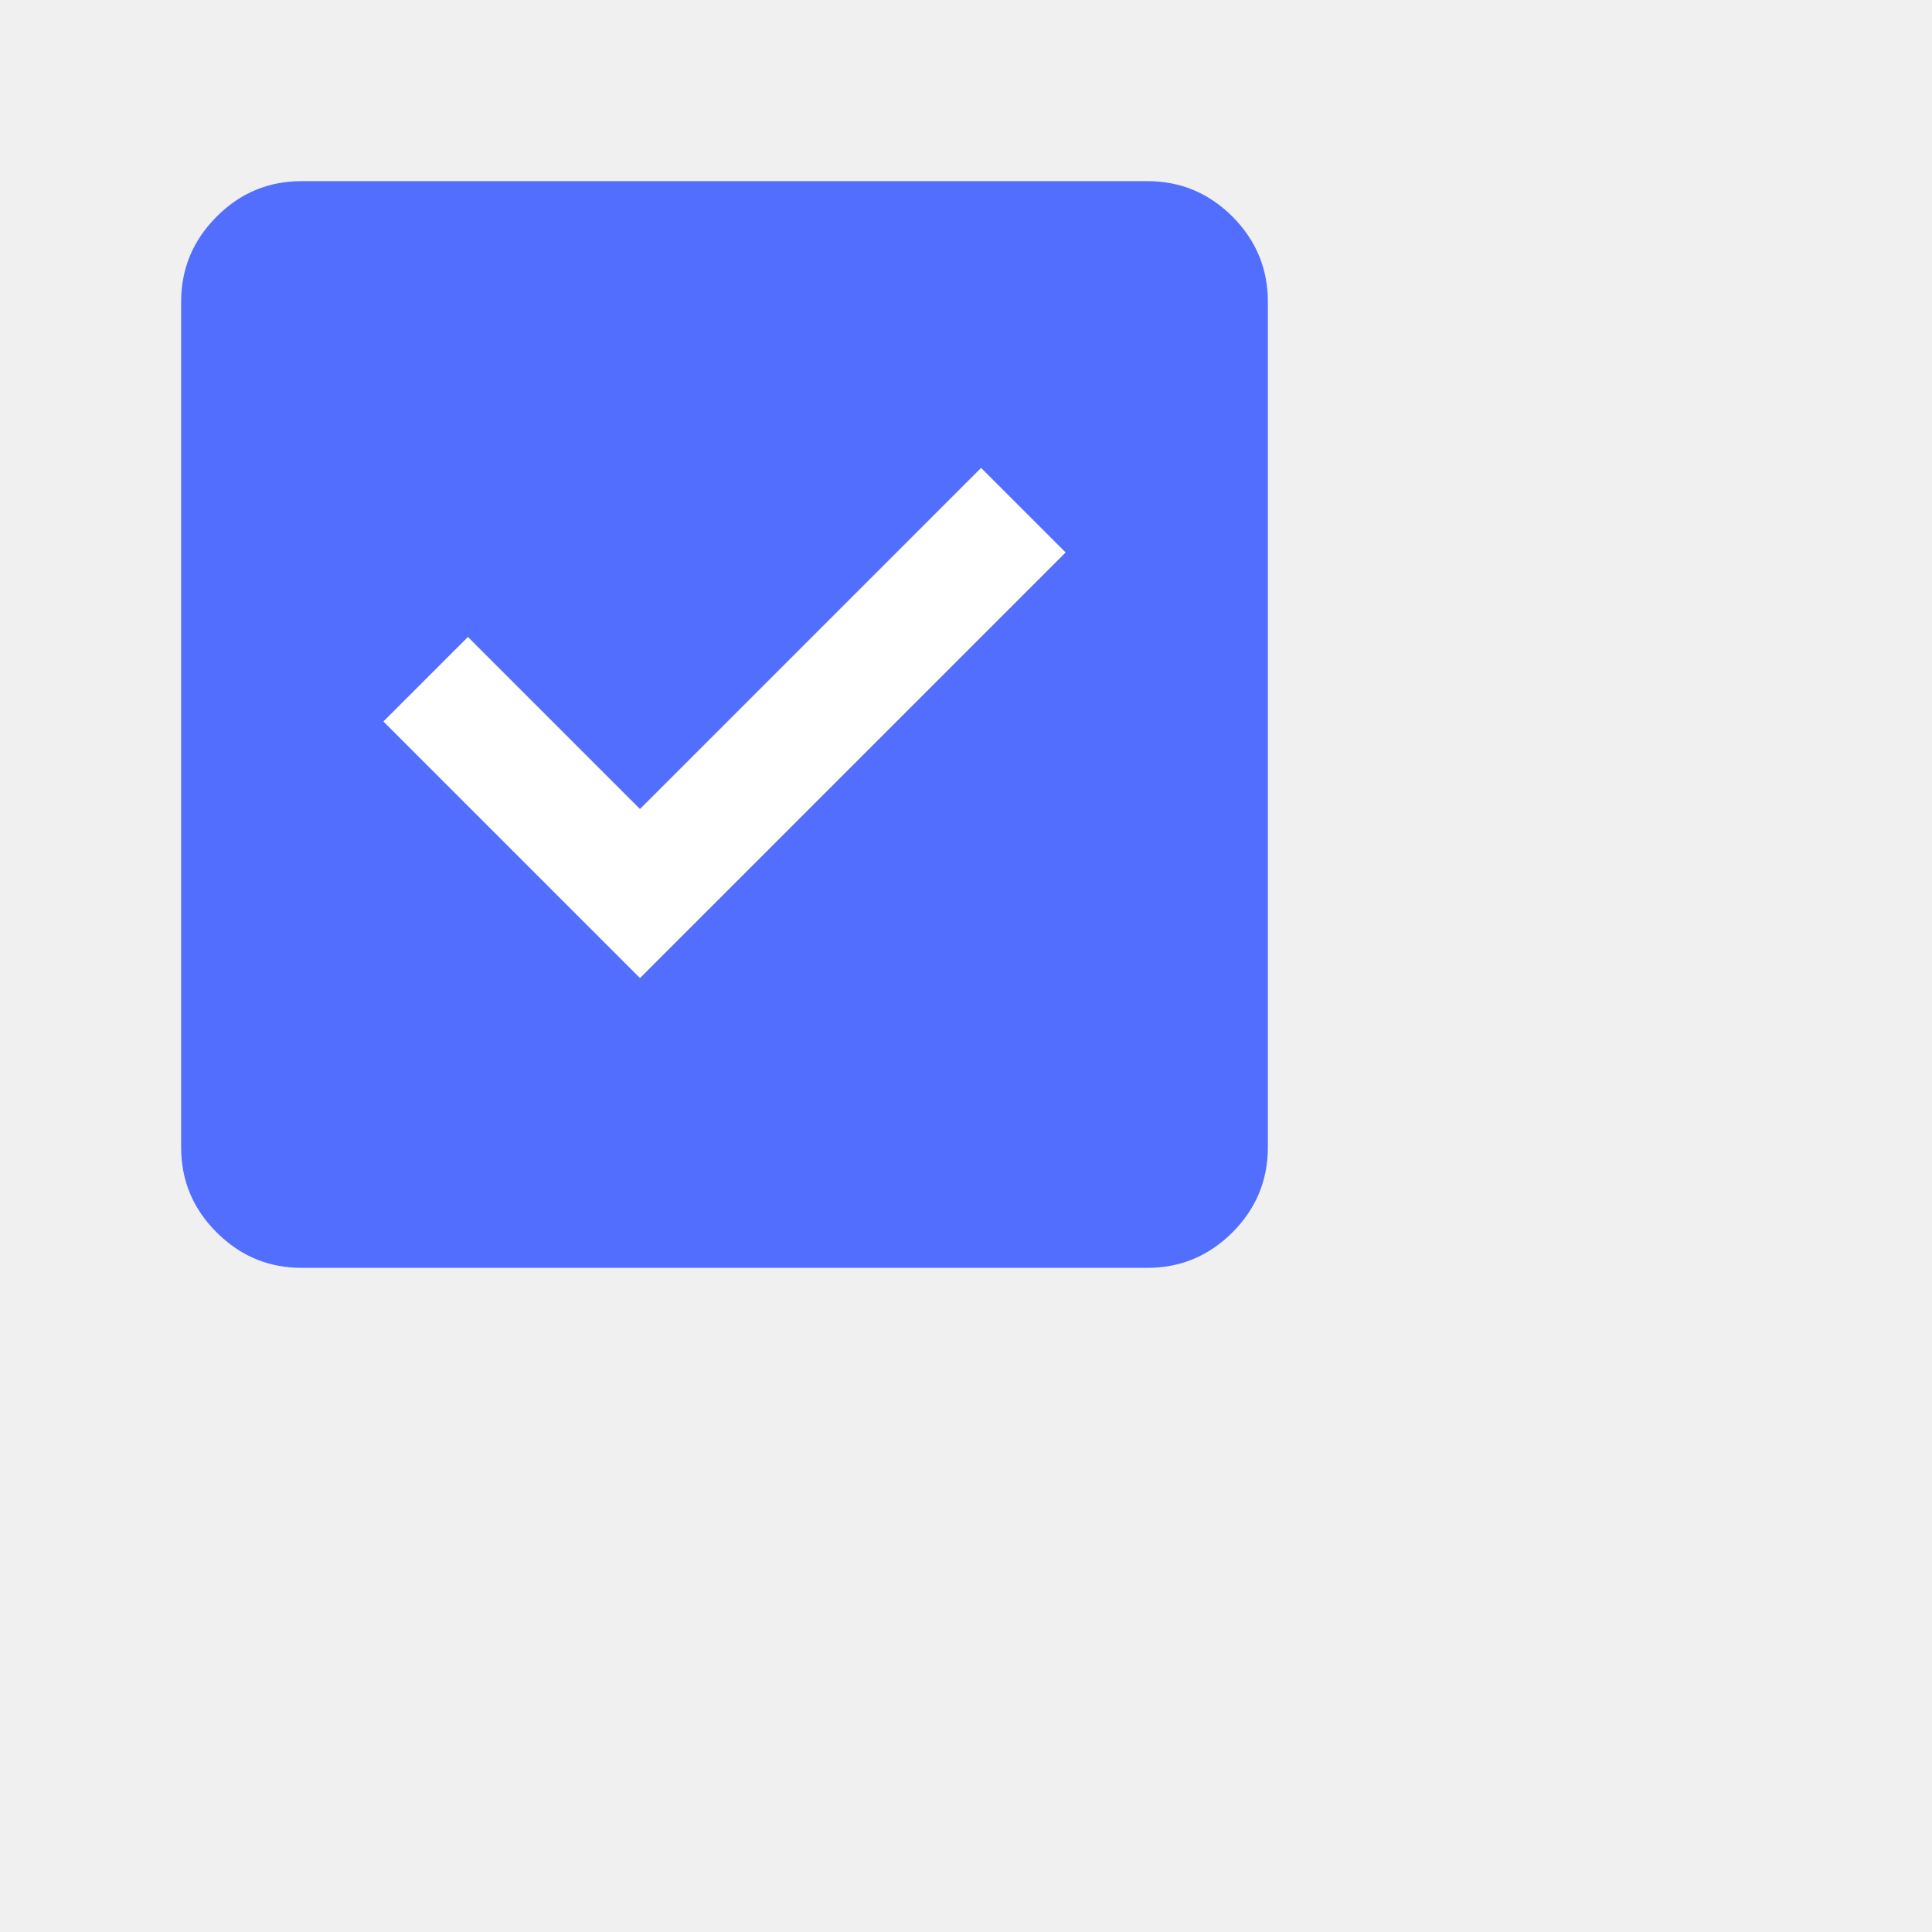
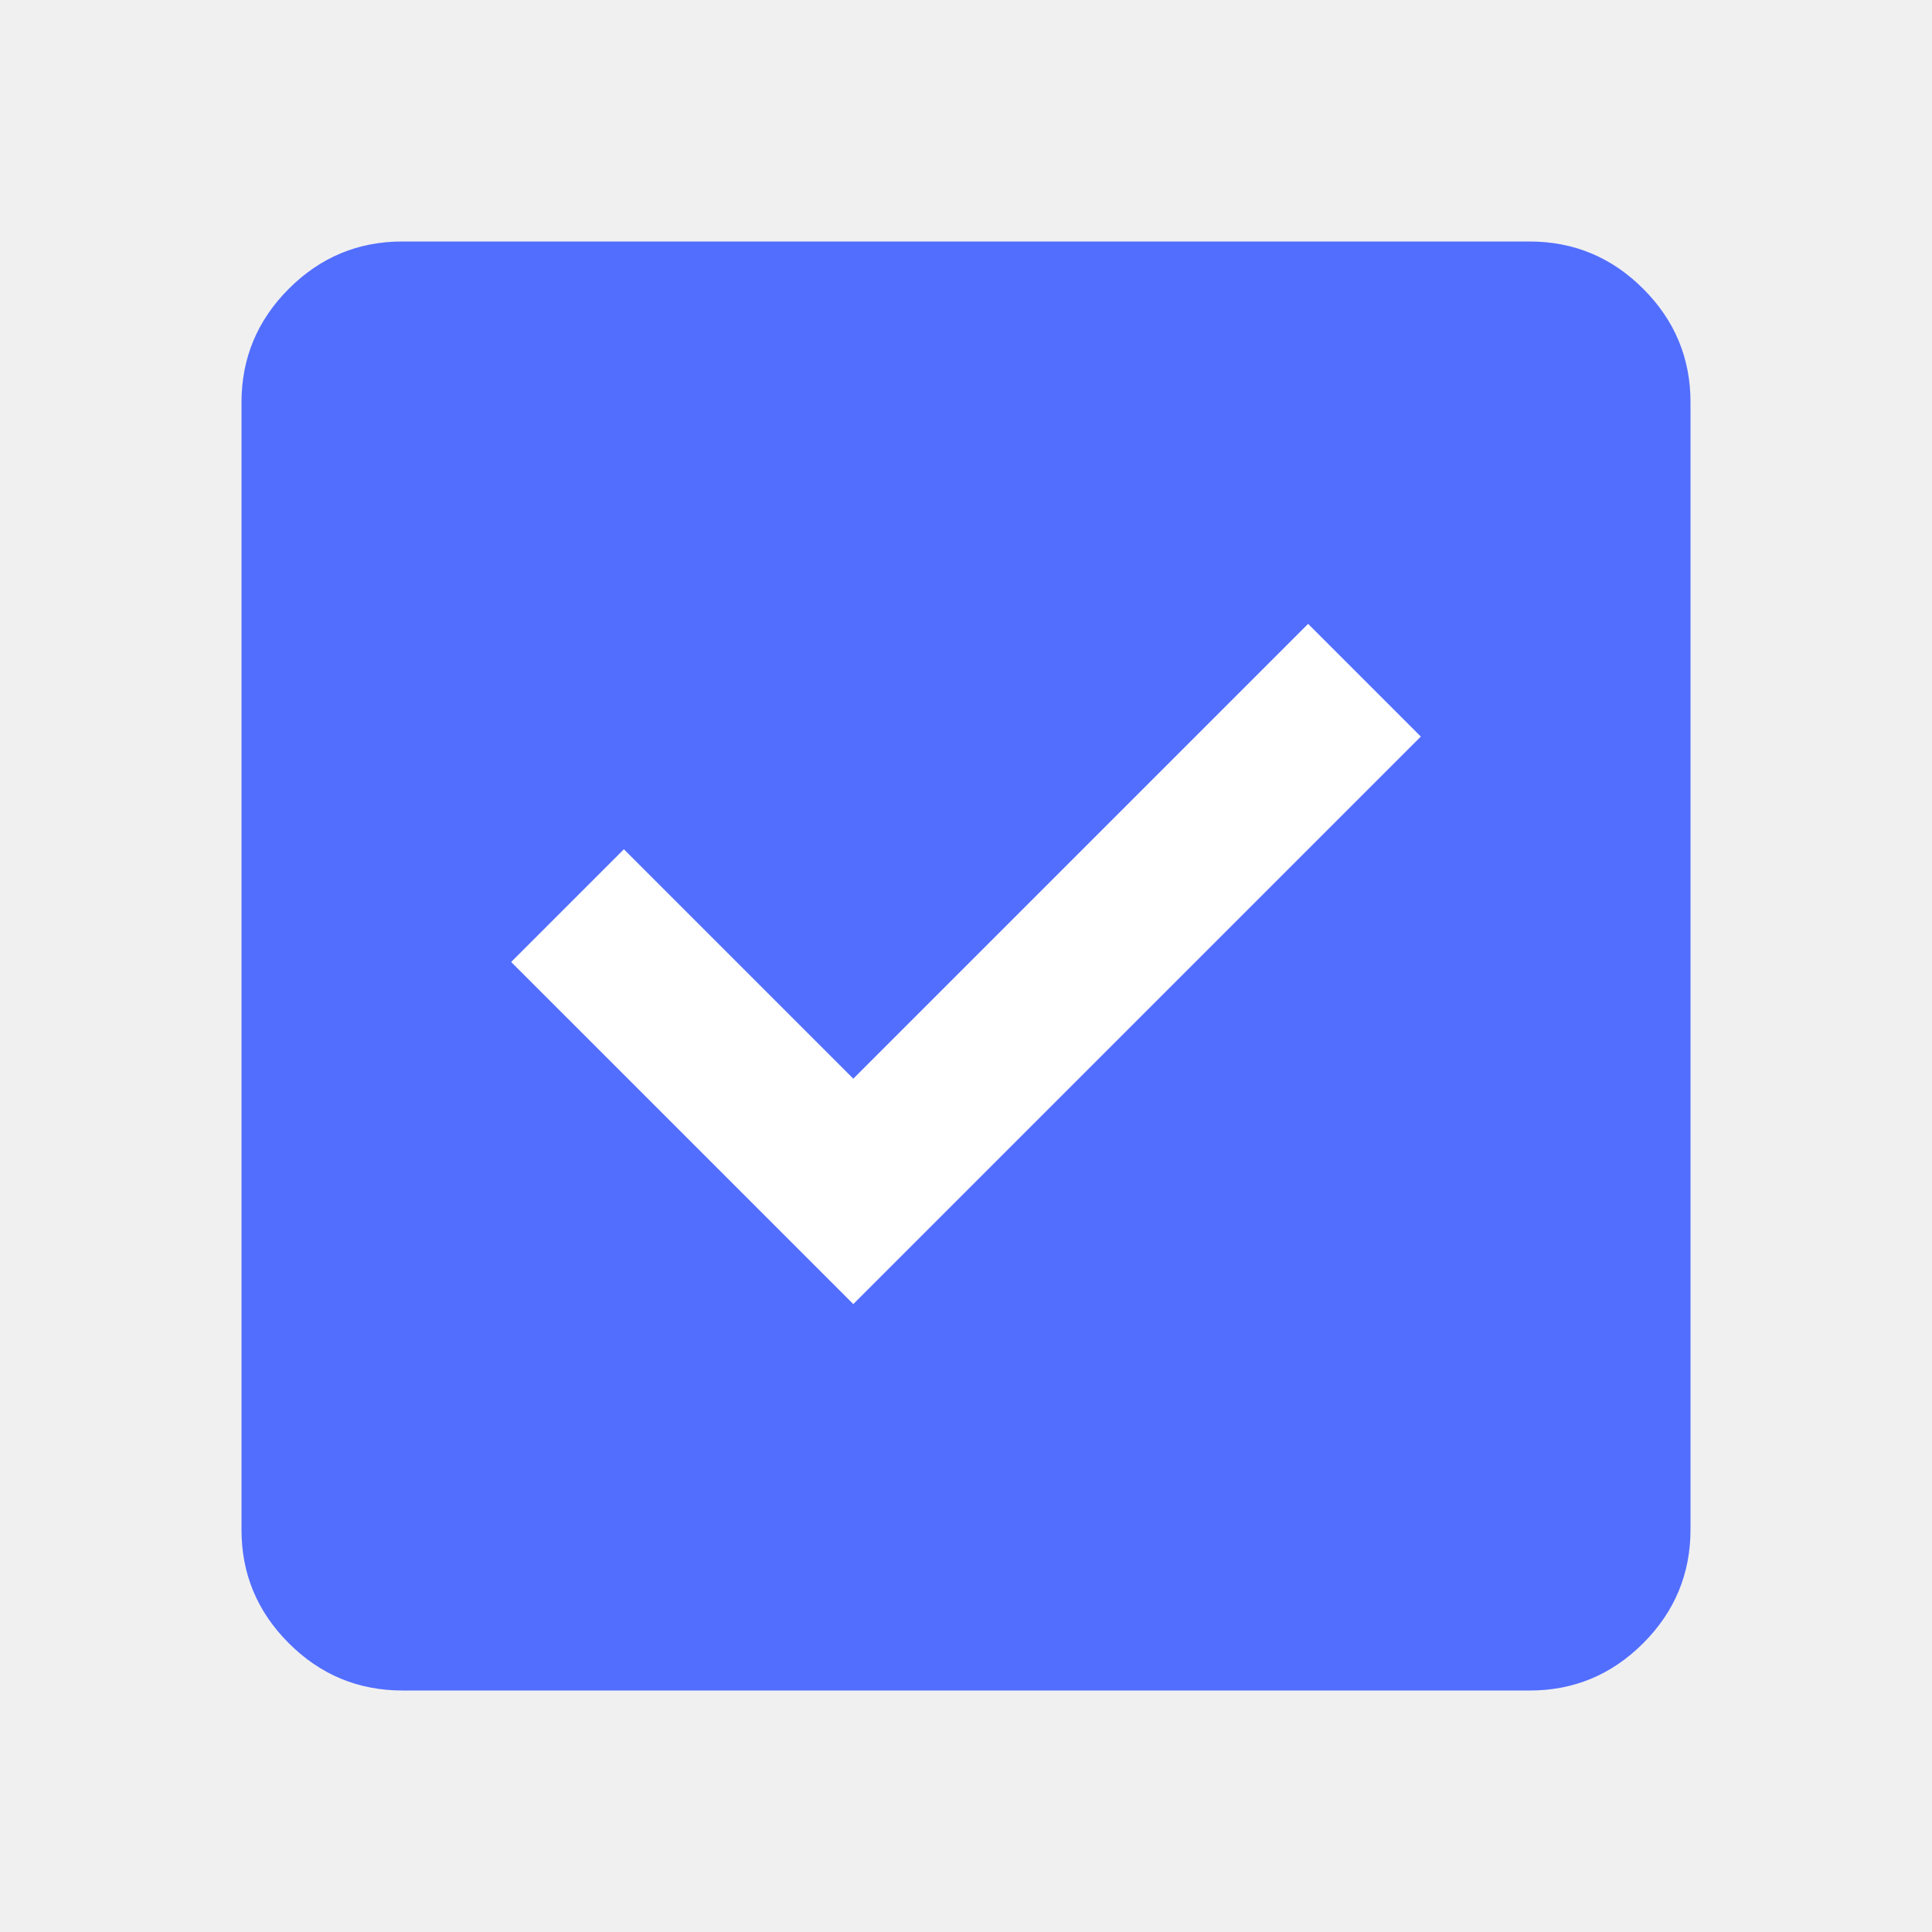
- <svg xmlns="http://www.w3.org/2000/svg" width="16" height="16" viewBox="0 0 16 16" fill="none">
-   <rect x="2" y="2" width="8" height="8" fill="#526EFF" />
-   <path d="M2.5 10.5C2.225 10.5 1.99 10.402 1.794 10.206C1.597 10.01 1.5 9.775 1.5 9.5V2.5C1.5 2.225 1.598 1.99 1.794 1.794C1.99 1.597 2.225 1.5 2.5 1.5H9.5C9.775 1.5 10.011 1.598 10.207 1.794C10.402 1.99 10.5 2.225 10.5 2.5V9.5C10.5 9.775 10.402 10.011 10.206 10.207C10.01 10.402 9.775 10.5 9.5 10.5H2.5ZM2.5 9.5H9.5V2.5H2.5V9.5Z" fill="#526EFF" />
-   <path d="M8.825 4.575L5.3 8.1L3.175 5.975L3.875 5.275L5.3 6.7L8.125 3.875L8.825 4.575Z" fill="white" />
+ <svg xmlns="http://www.w3.org/2000/svg" width="24" height="24" viewBox="0 0 24 24" fill="none">
+   <rect x="4" y="4" width="16" height="16" fill="#526EFF" />
+   <path d="M5 21C4.45 21 3.979 20.804 3.587 20.412C3.195 20.02 2.999 19.549 3 19V5C3 4.45 3.196 3.979 3.588 3.587C3.98 3.195 4.451 2.999 5 3H19C19.55 3 20.021 3.196 20.413 3.588C20.805 3.98 21.001 4.451 21 5V19C21 19.55 20.804 20.021 20.412 20.413C20.02 20.805 19.549 21.001 19 21H5ZM5 19H19V5H5V19Z" fill="#526EFF" />
+   <path d="M17.65 9.15L10.6 16.2L6.35 11.95L7.75 10.55L10.6 13.4L16.25 7.75L17.65 9.15Z" fill="white" />
</svg>
